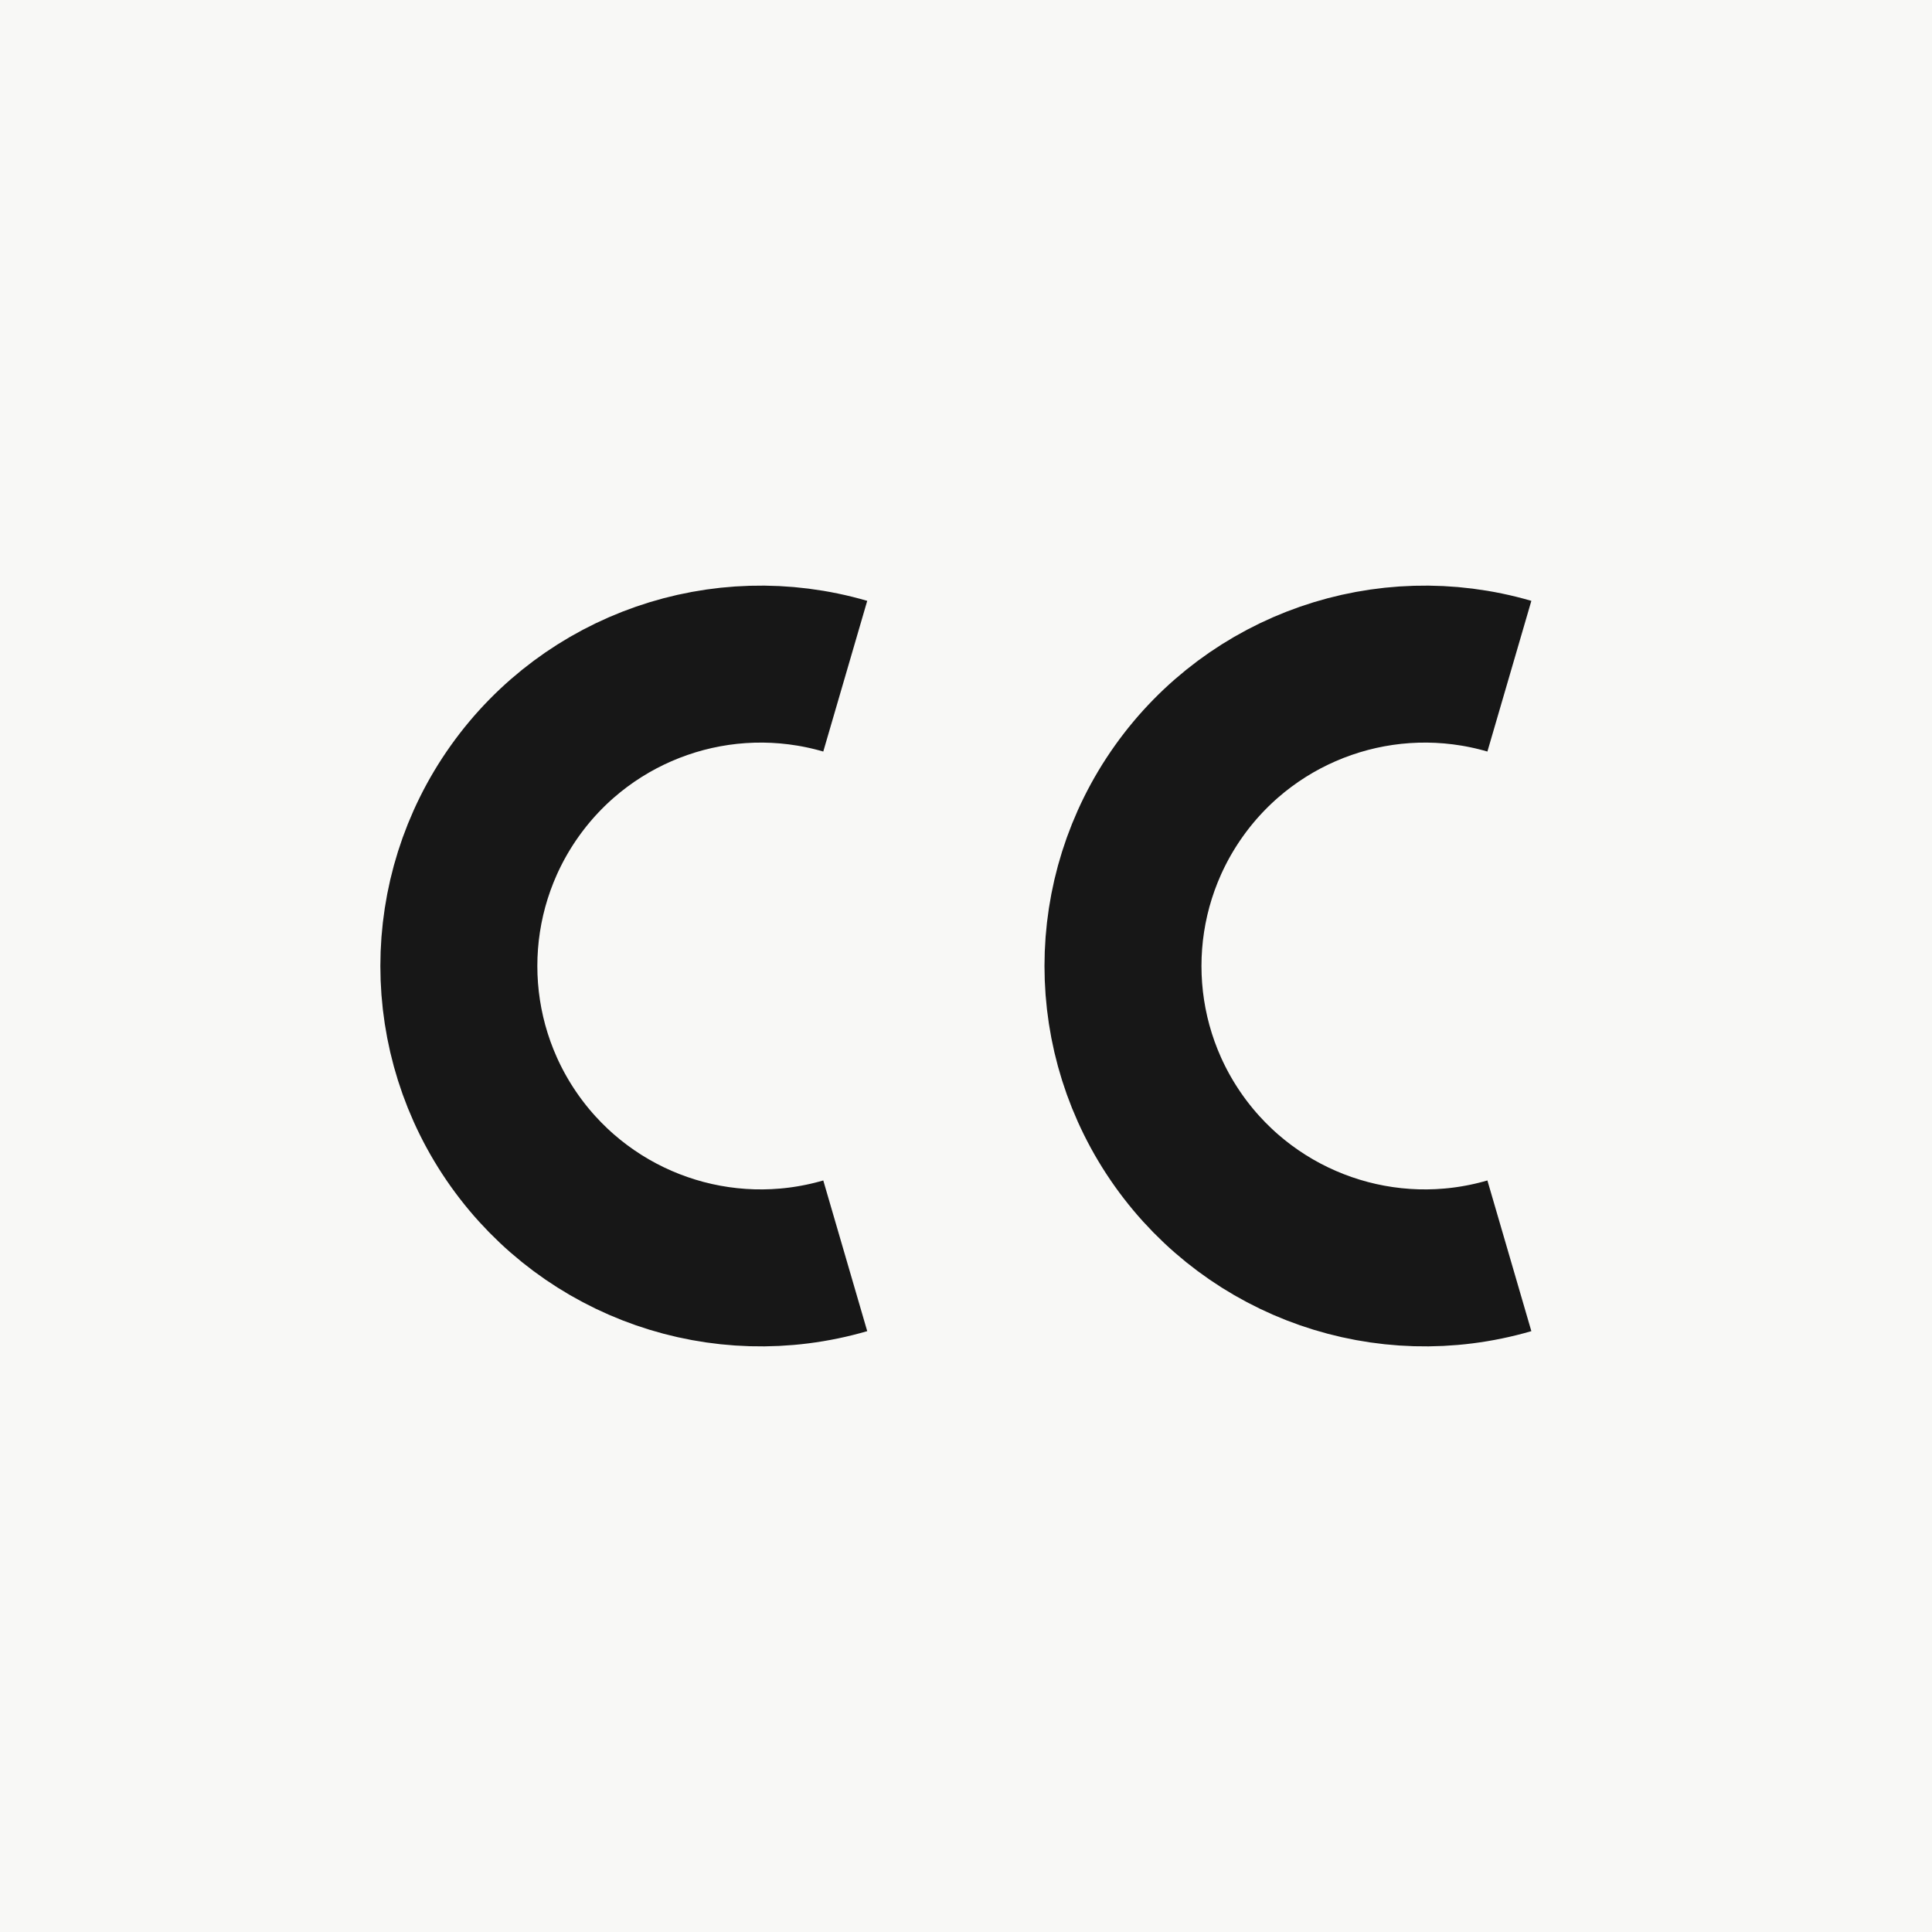
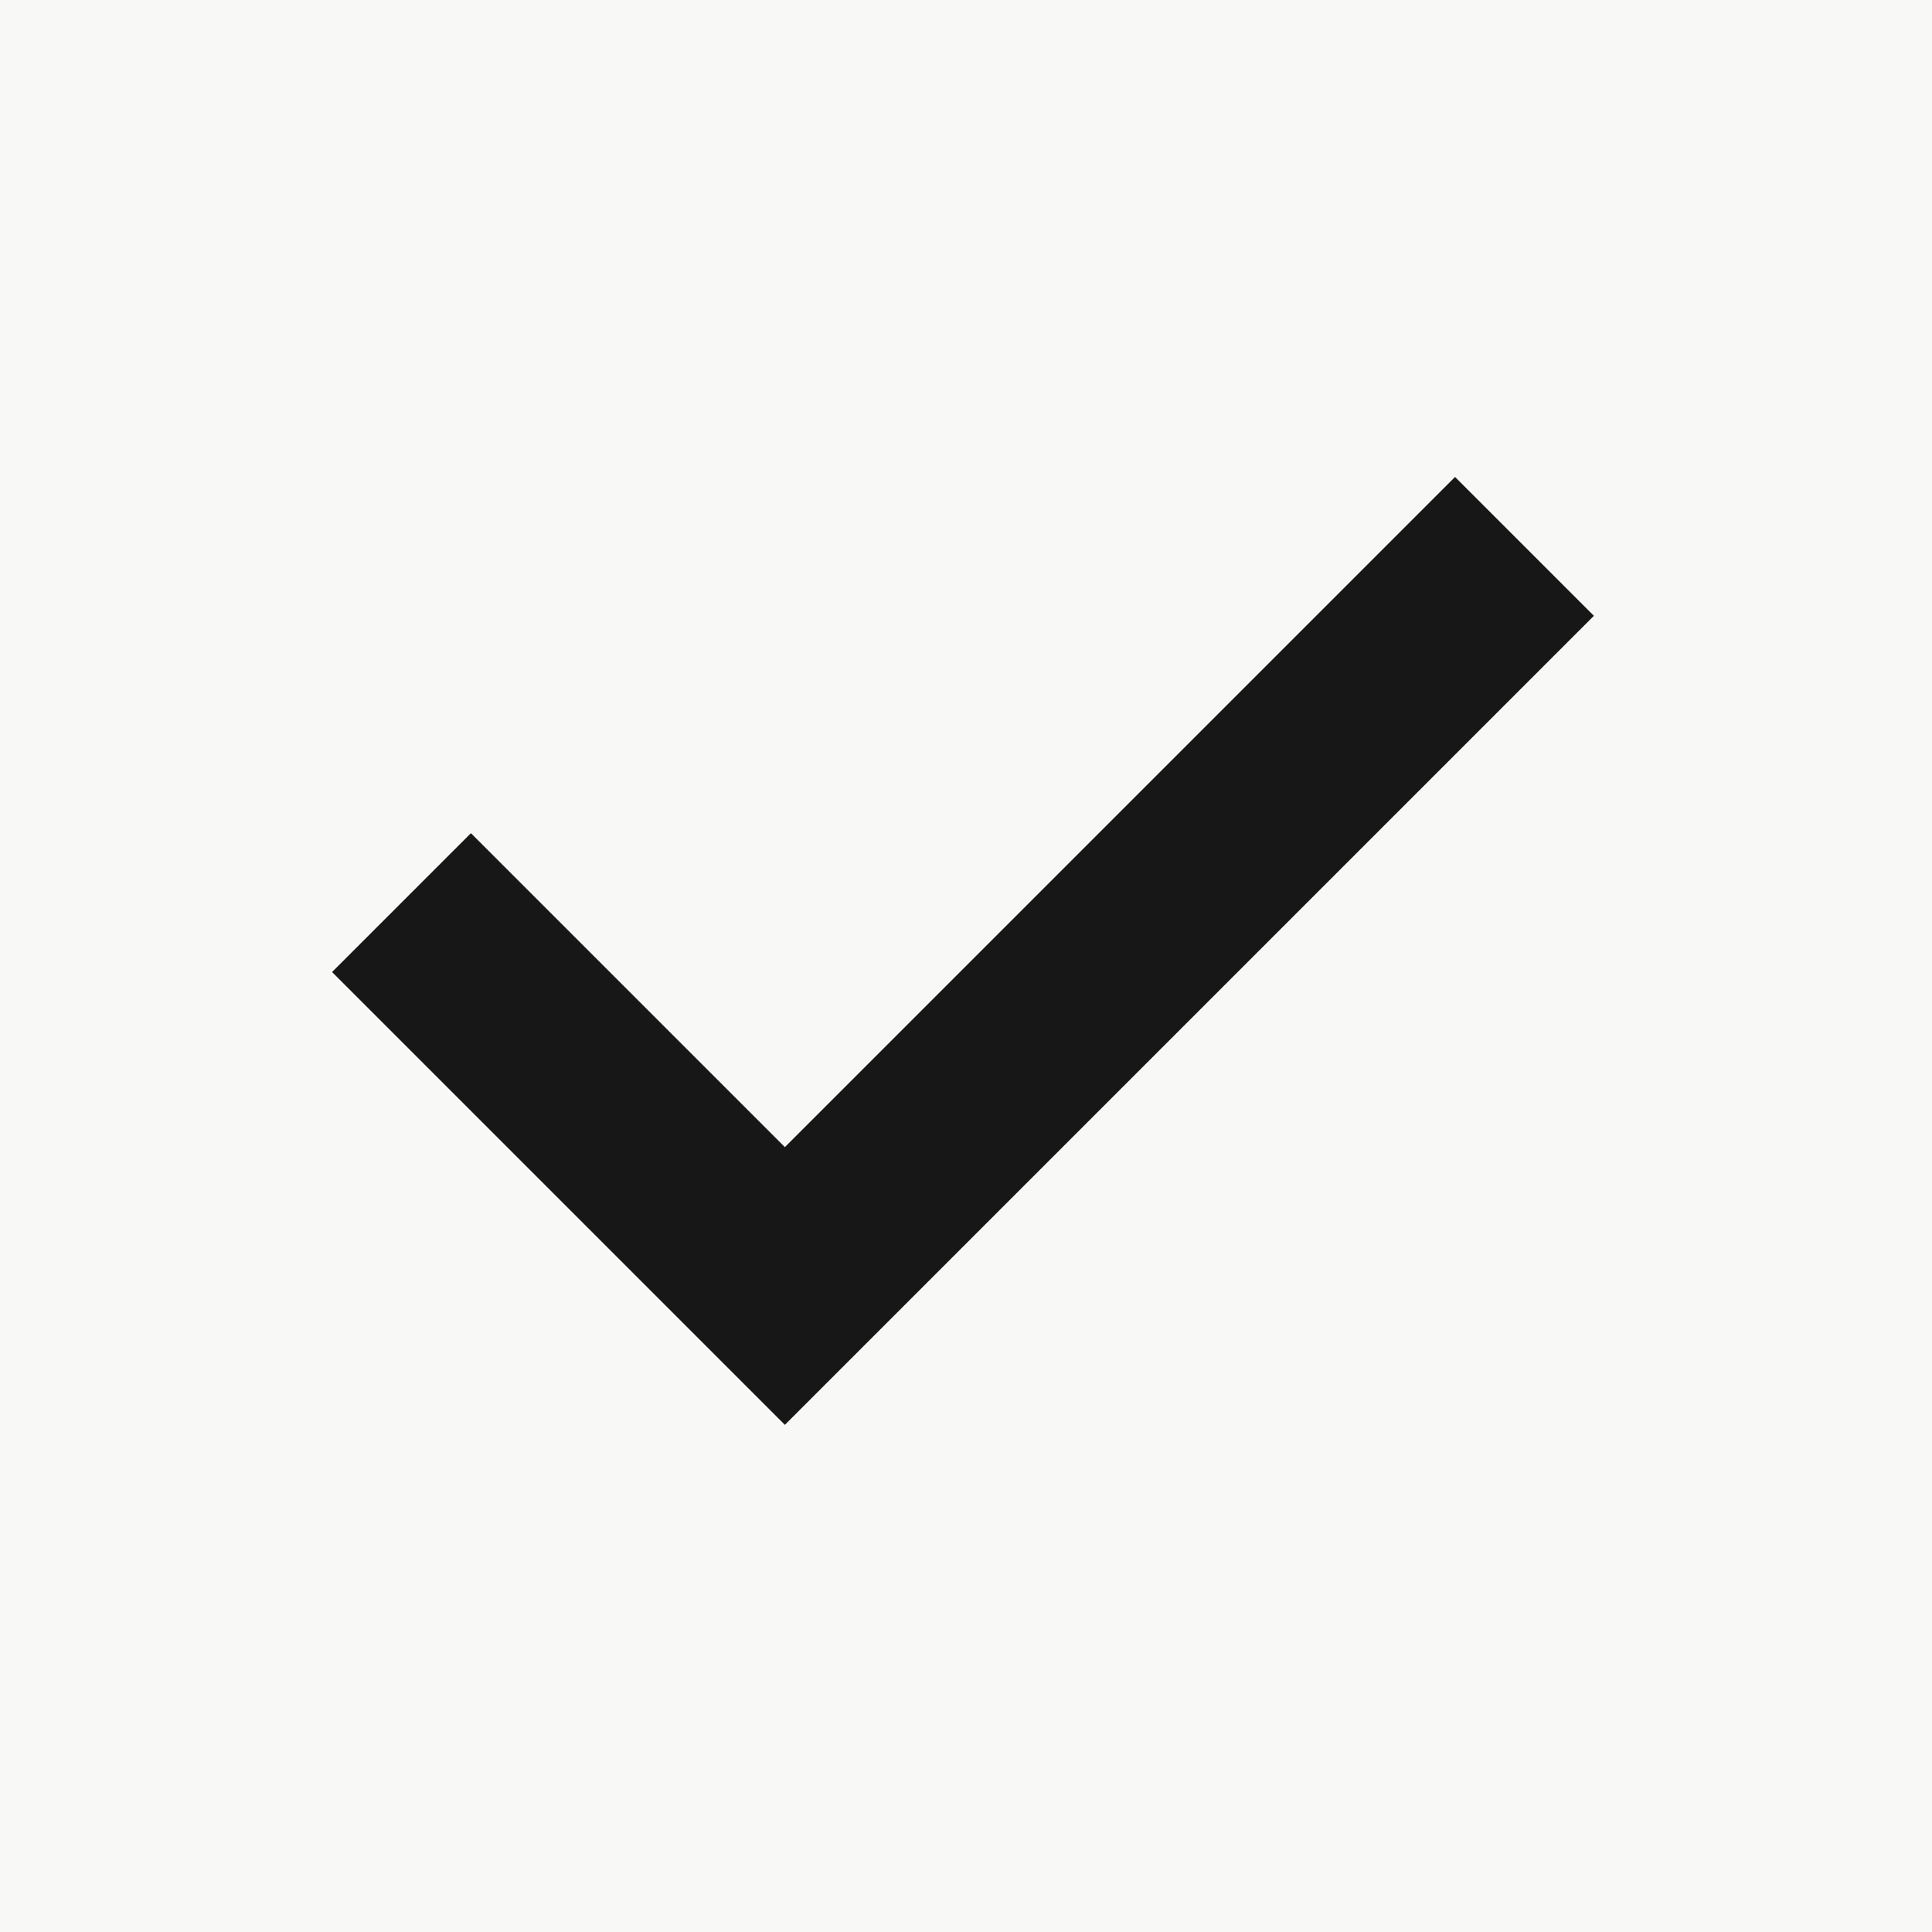
<svg xmlns="http://www.w3.org/2000/svg" viewBox="0 0 32 32">
  <rect width="32" height="32" fill="#f8f8f6" />
-   <g fill="none" stroke="#171717" stroke-width="2.6" stroke-linecap="butt">
-     <path d="M14 11.2a5 5 0 1 0 0 9.6" />
-     <path d="M25 11.2a5 5 0 1 0 0 9.6" />
-   </g>
+   <path d="M5.5 16.1 7.8 13.8 13 19 24.1 7.9 26.4 10.2 13 23.6Z" fill="#171717" />
</svg>
